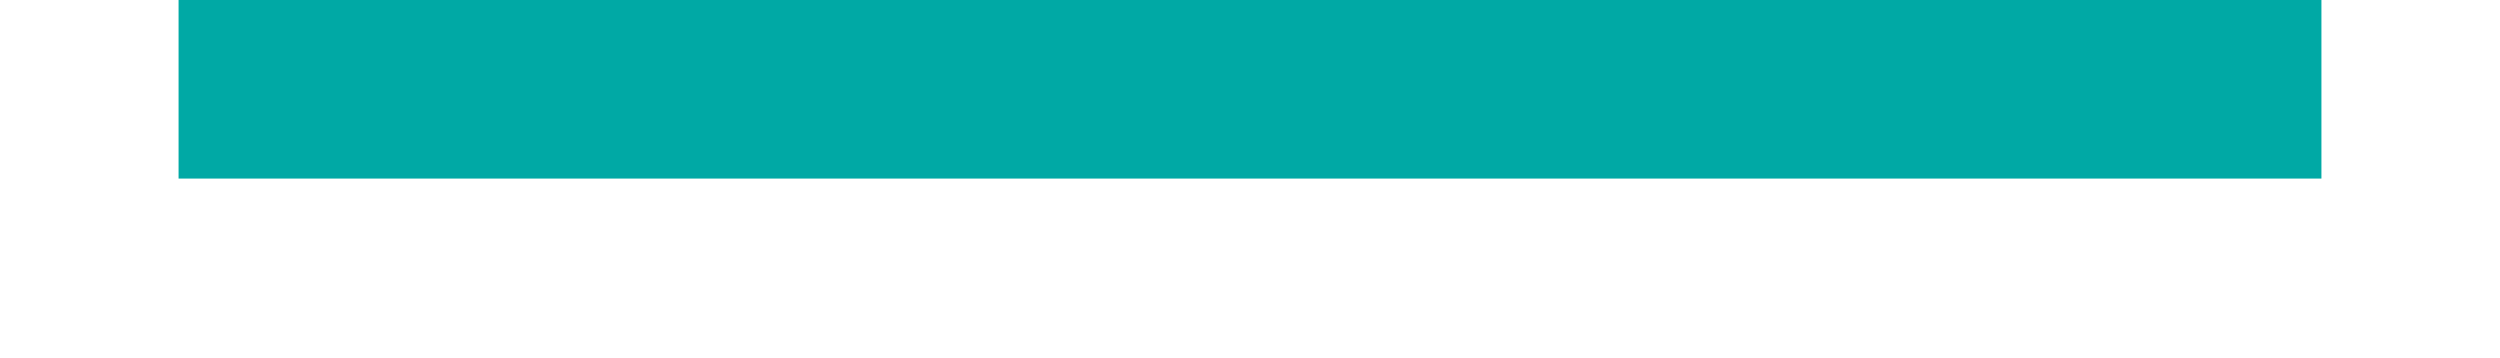
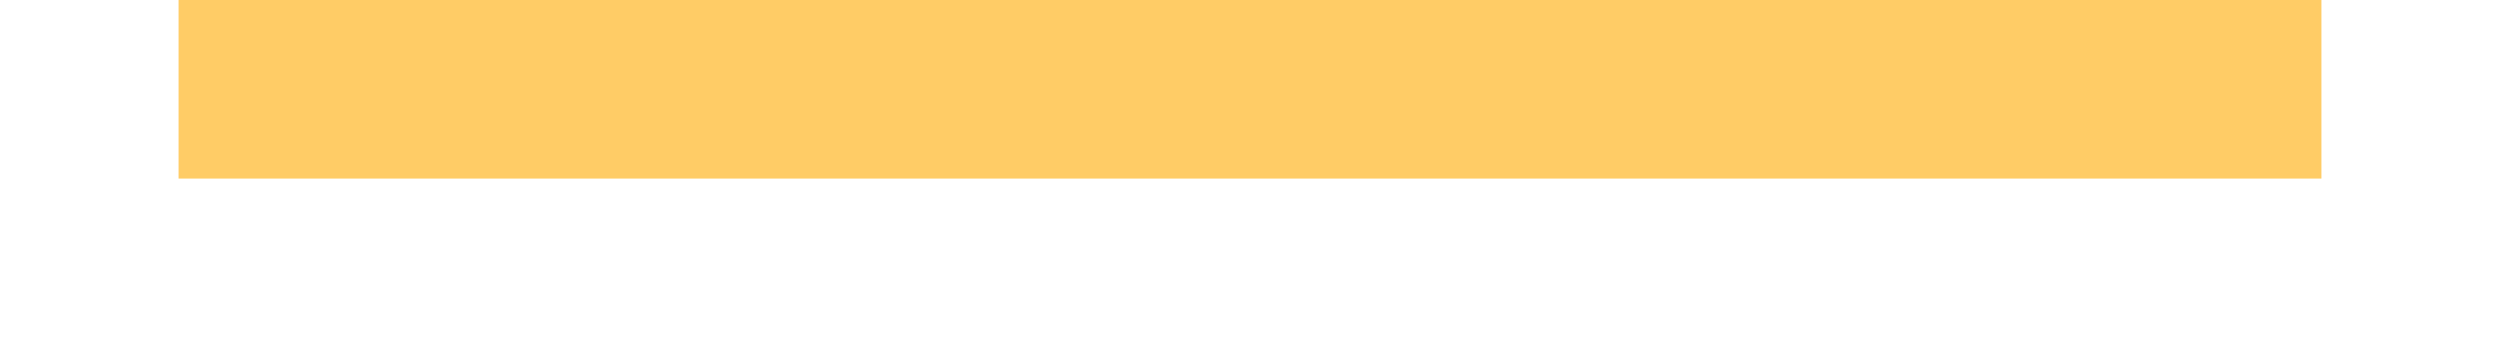
<svg xmlns="http://www.w3.org/2000/svg" xmlns:ns1="http://www.openswatchbook.org/uri/2009/osb" style="display:inline;enable-background:new" version="1.0" id="svg11300" height="4" width="28">
  <defs id="defs3">
    <linearGradient ns1:paint="solid" id="selected_bg_color">
      <stop id="stop4137" offset="0" style="stop-color:#5294e2;stop-opacity:1;" />
    </linearGradient>
  </defs>
  <g transform="translate(0,-296)" id="layer1" style="display:inline">
-     <rect y="296" x="2" height="2" width="24" id="rect4270-9" style="opacity:1;fill:#00A9A5;fill-opacity:1;stroke:none" />
+     <rect y="296" x="2" height="2" width="24" id="rect4270-9" style="opacity:1;fill:#ffcc66;fill-opacity:1;stroke:none" />
  </g>
</svg>
